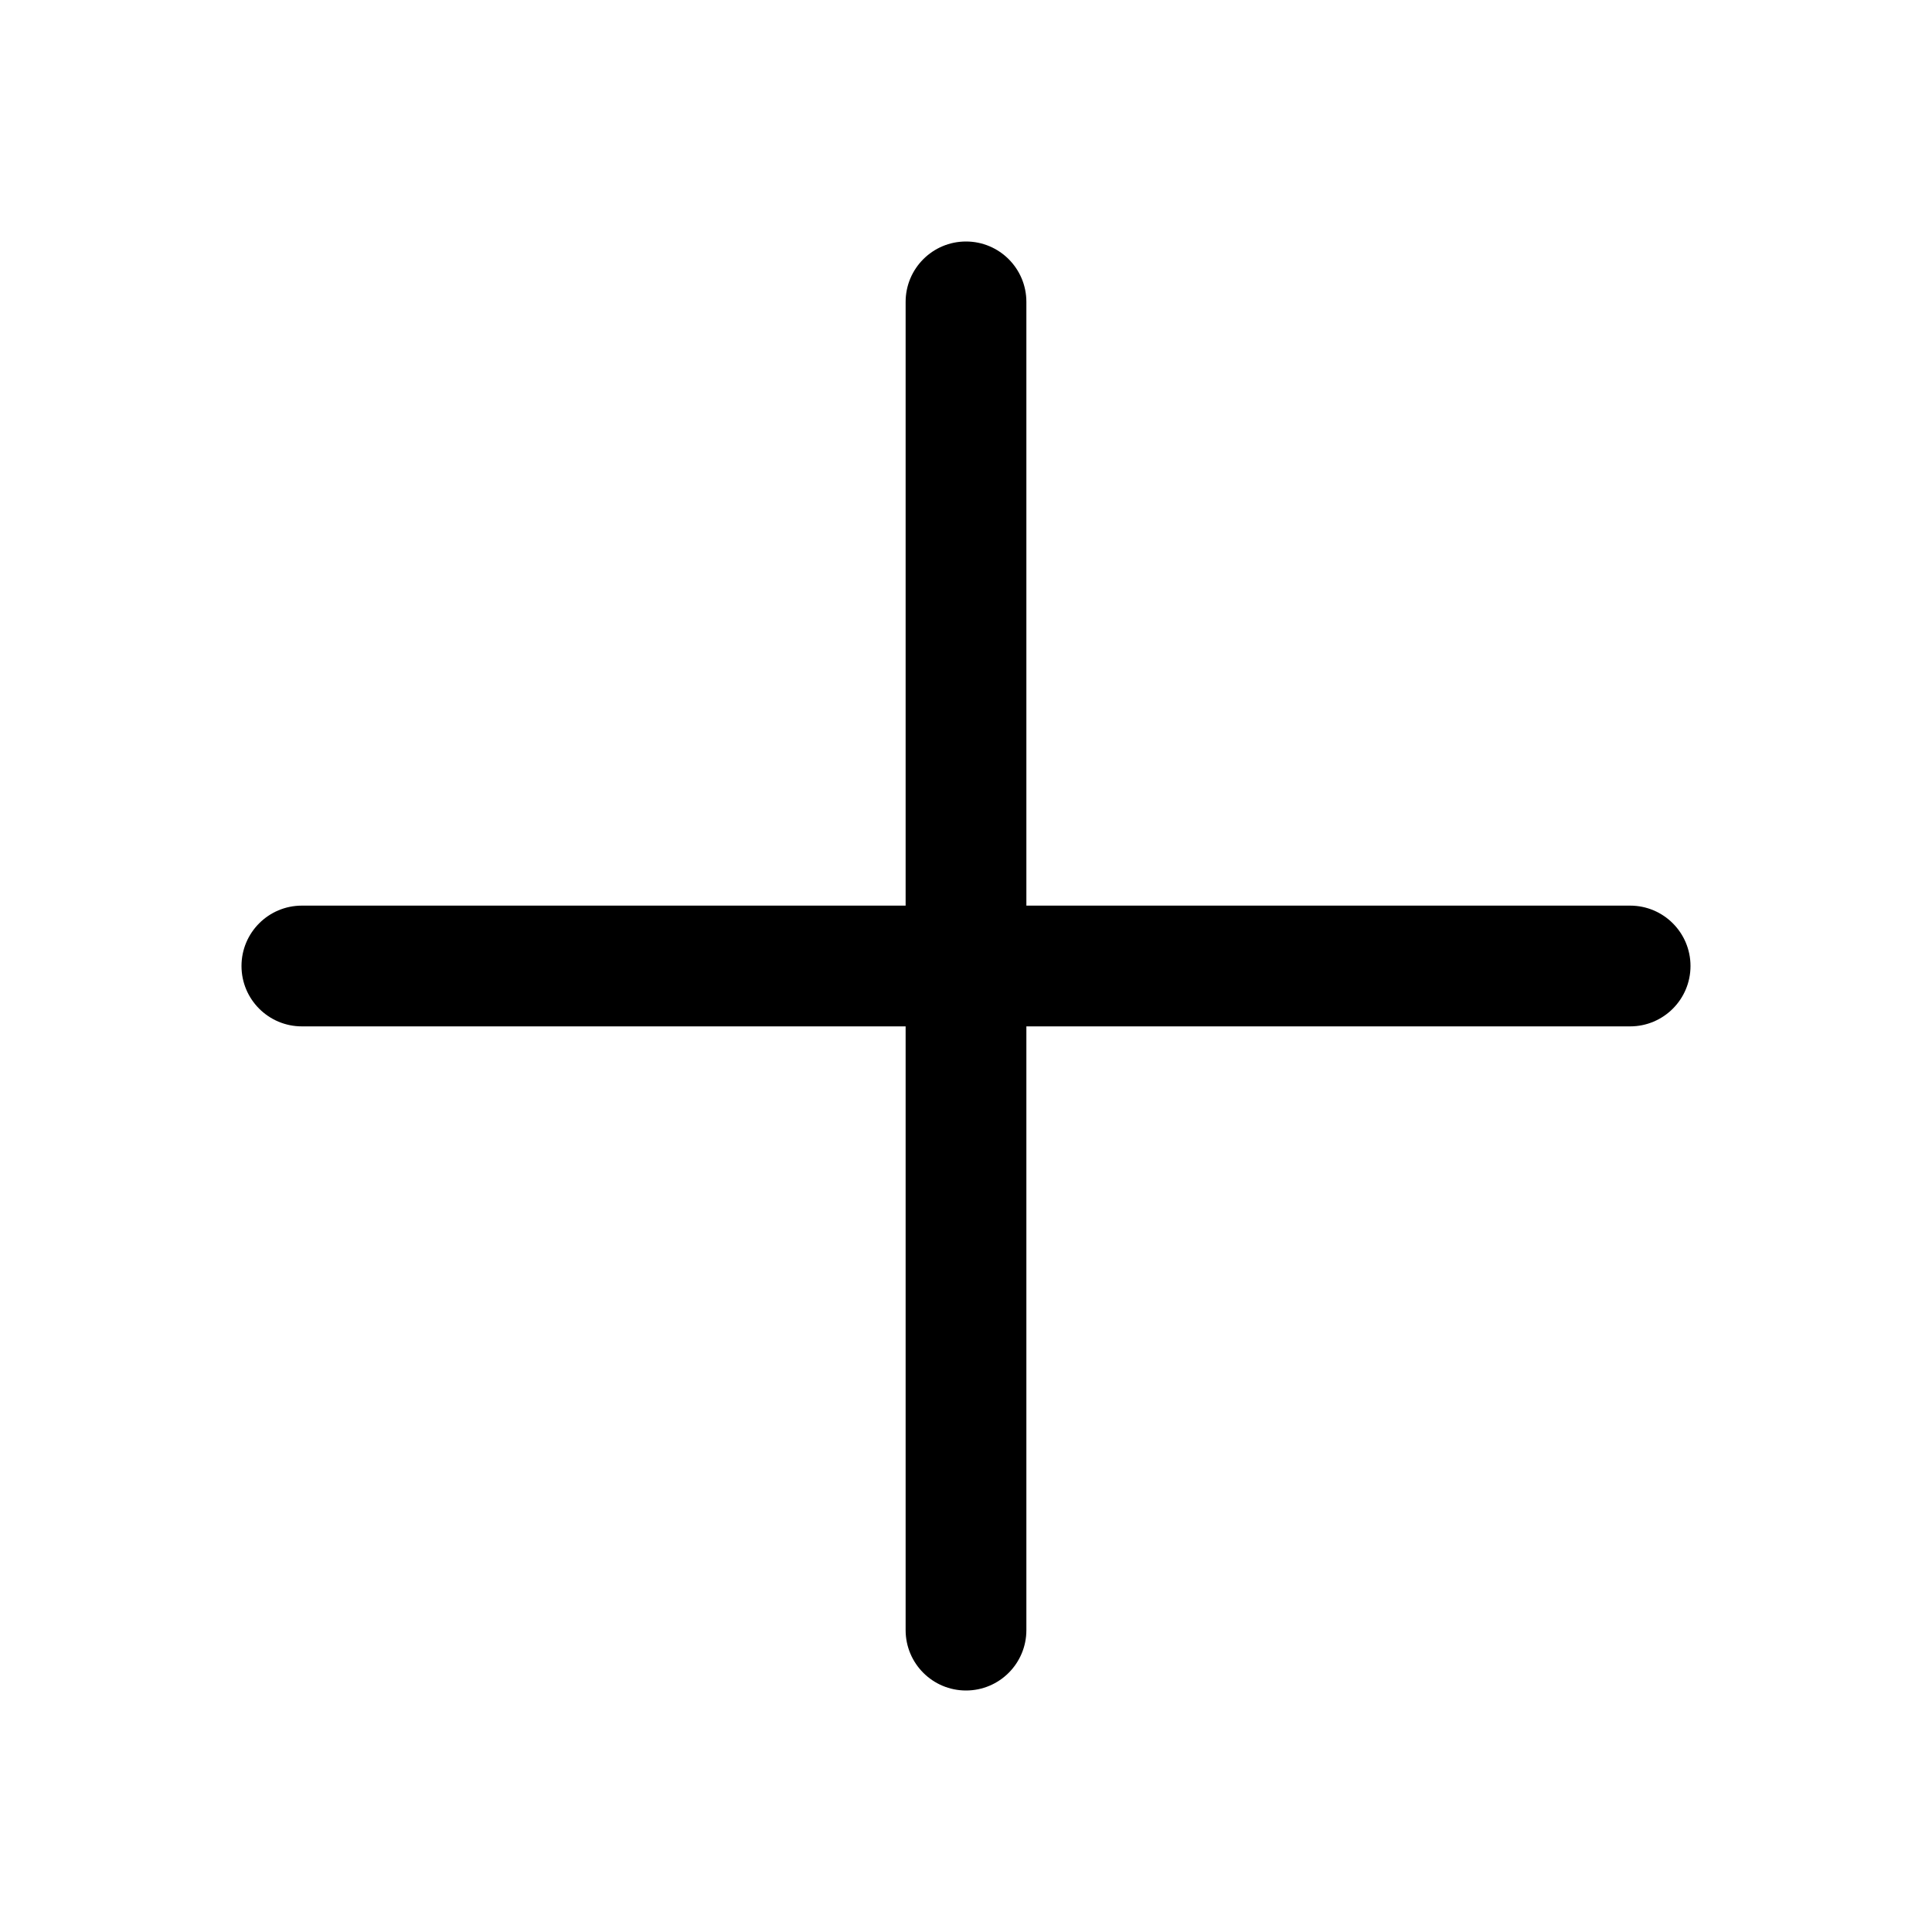
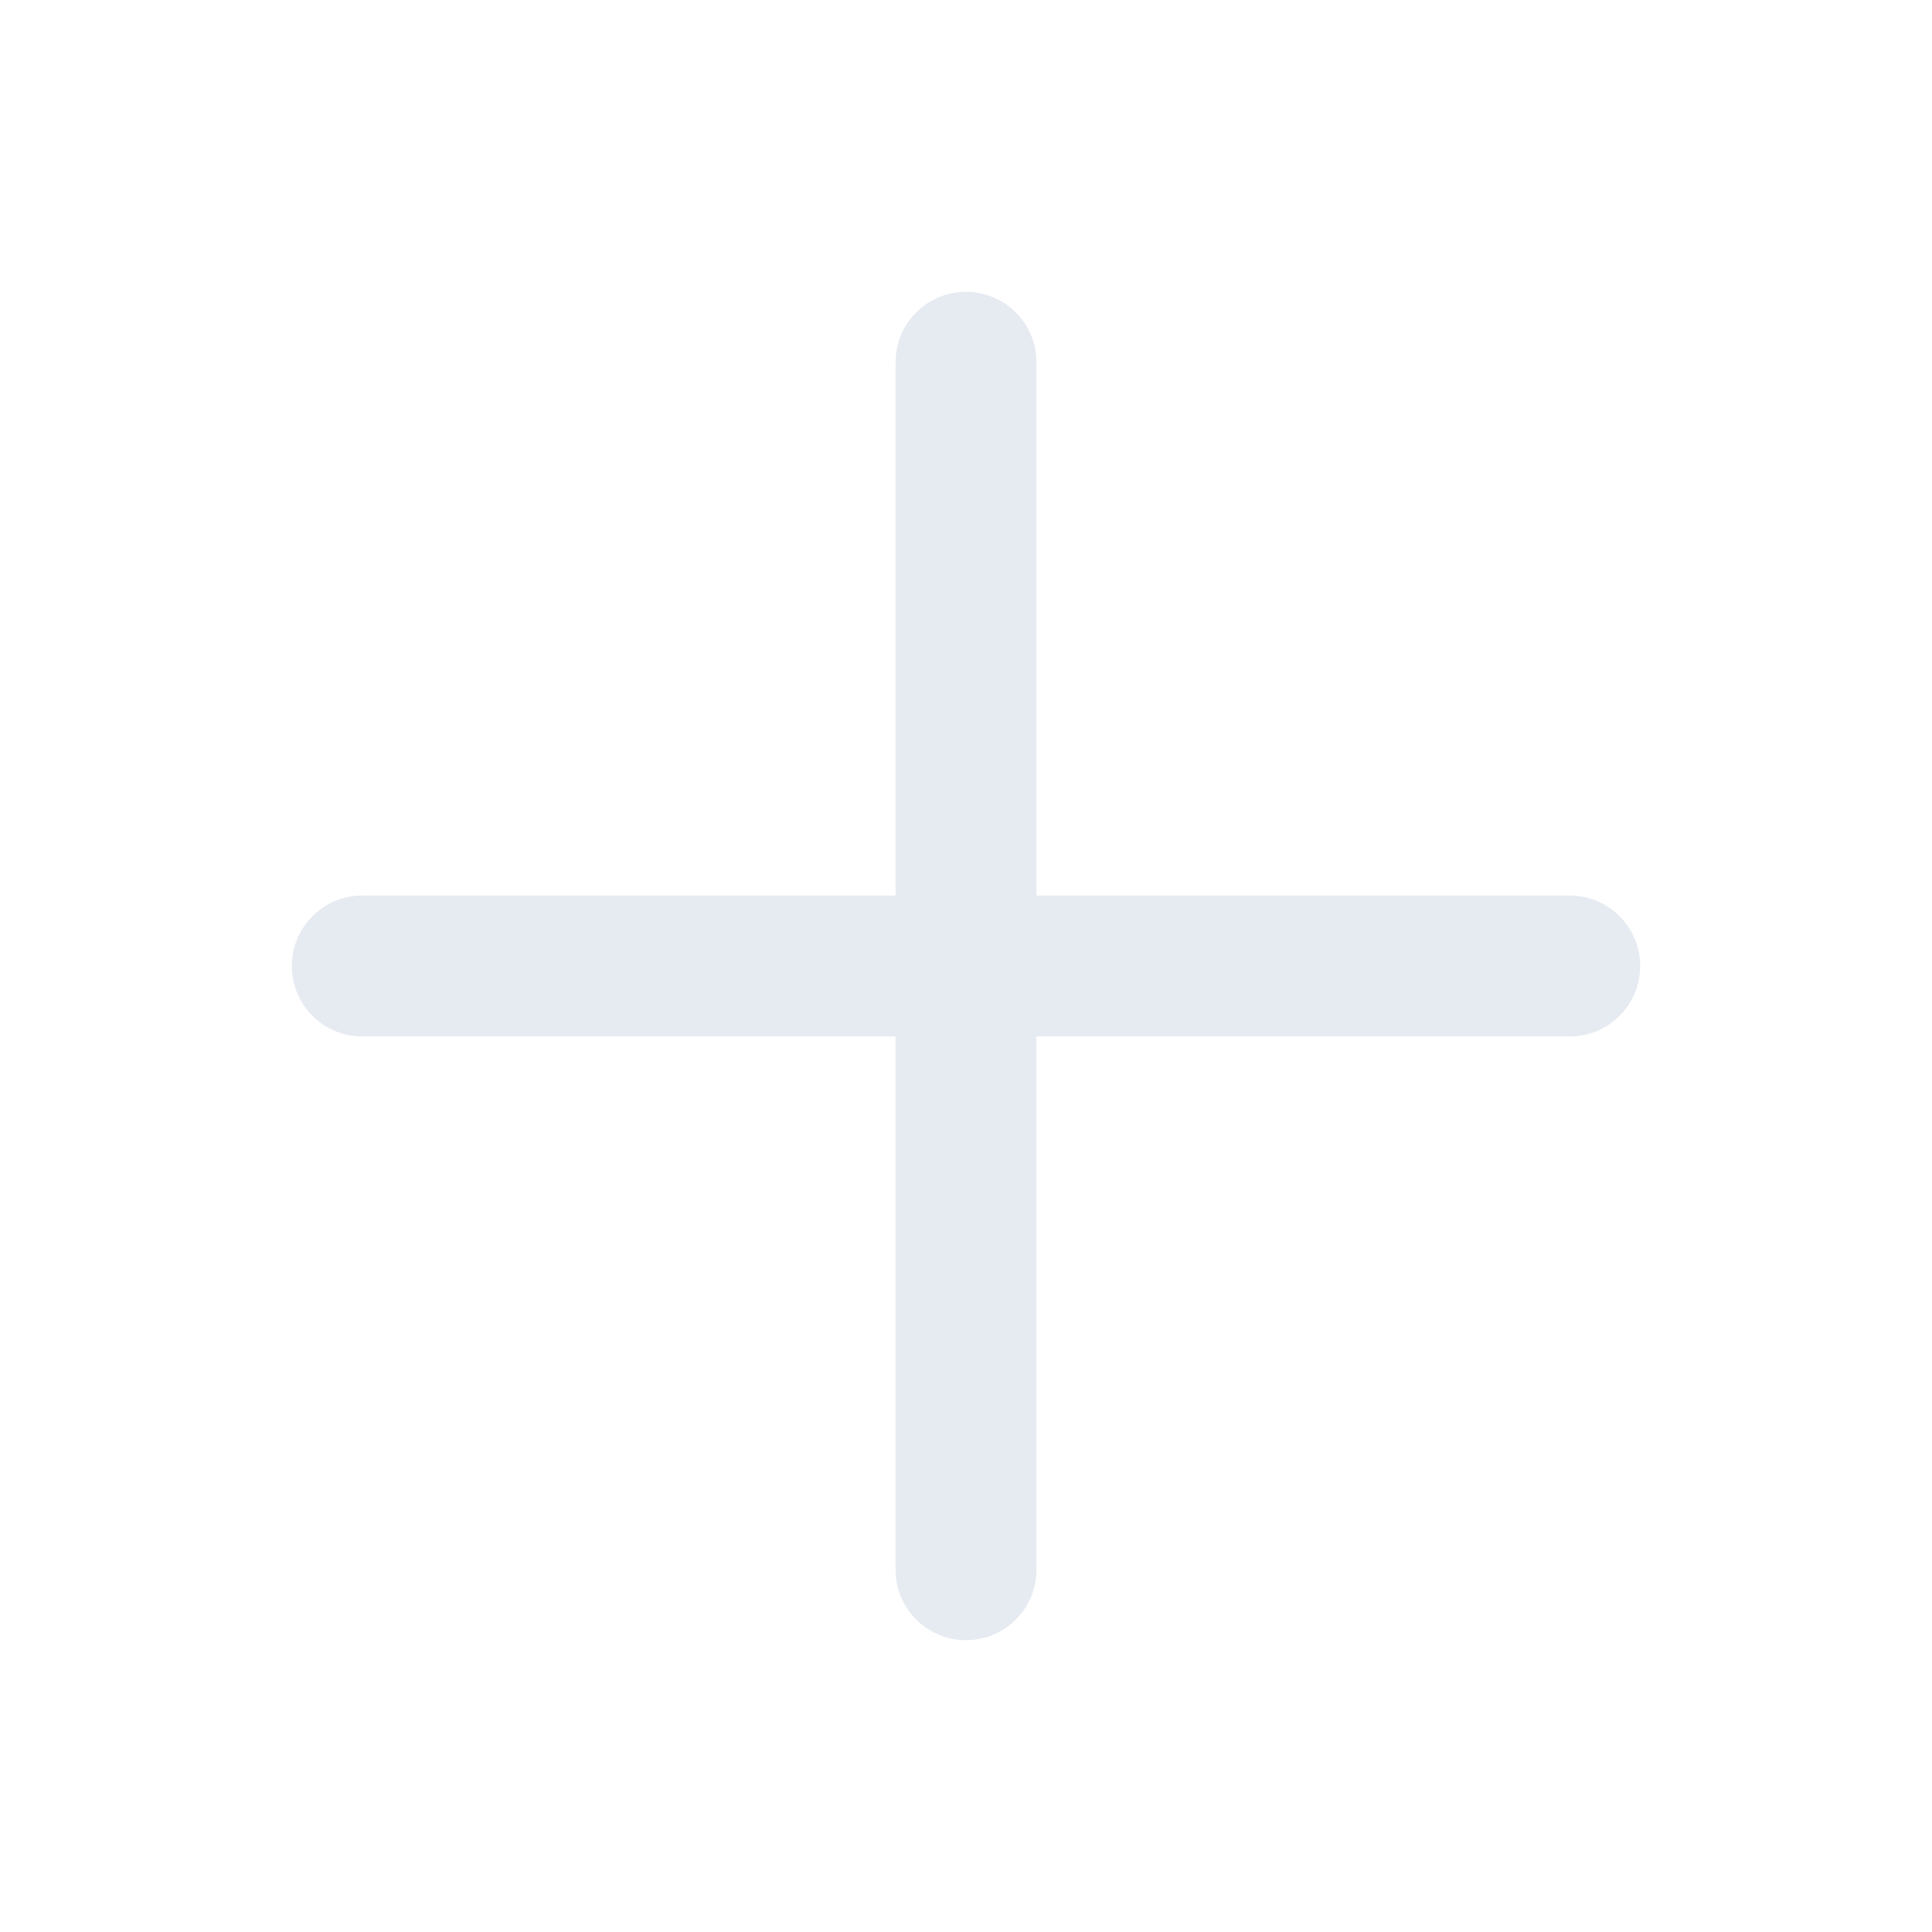
- <svg xmlns="http://www.w3.org/2000/svg" viewBox="0 0 256 256" fill="currentColor">
-   <path d="M224,128a8,8,0,0,1-8,8H136v80a8,8,0,0,1-16,0V136H40a8,8,0,0,1,0-16h80V40a8,8,0,0,1,16,0v80h80A8,8,0,0,1,224,128Z" />
+ <svg xmlns="http://www.w3.org/2000/svg" viewBox="0 0 24 24" width="24" height="24" fill="none" stroke="#e6eaf1" stroke-width="1.75" stroke-linecap="round" stroke-linejoin="round" aria-hidden="true">
+   <path d="M12 4.5v15M4.5 12h15" />
</svg>
